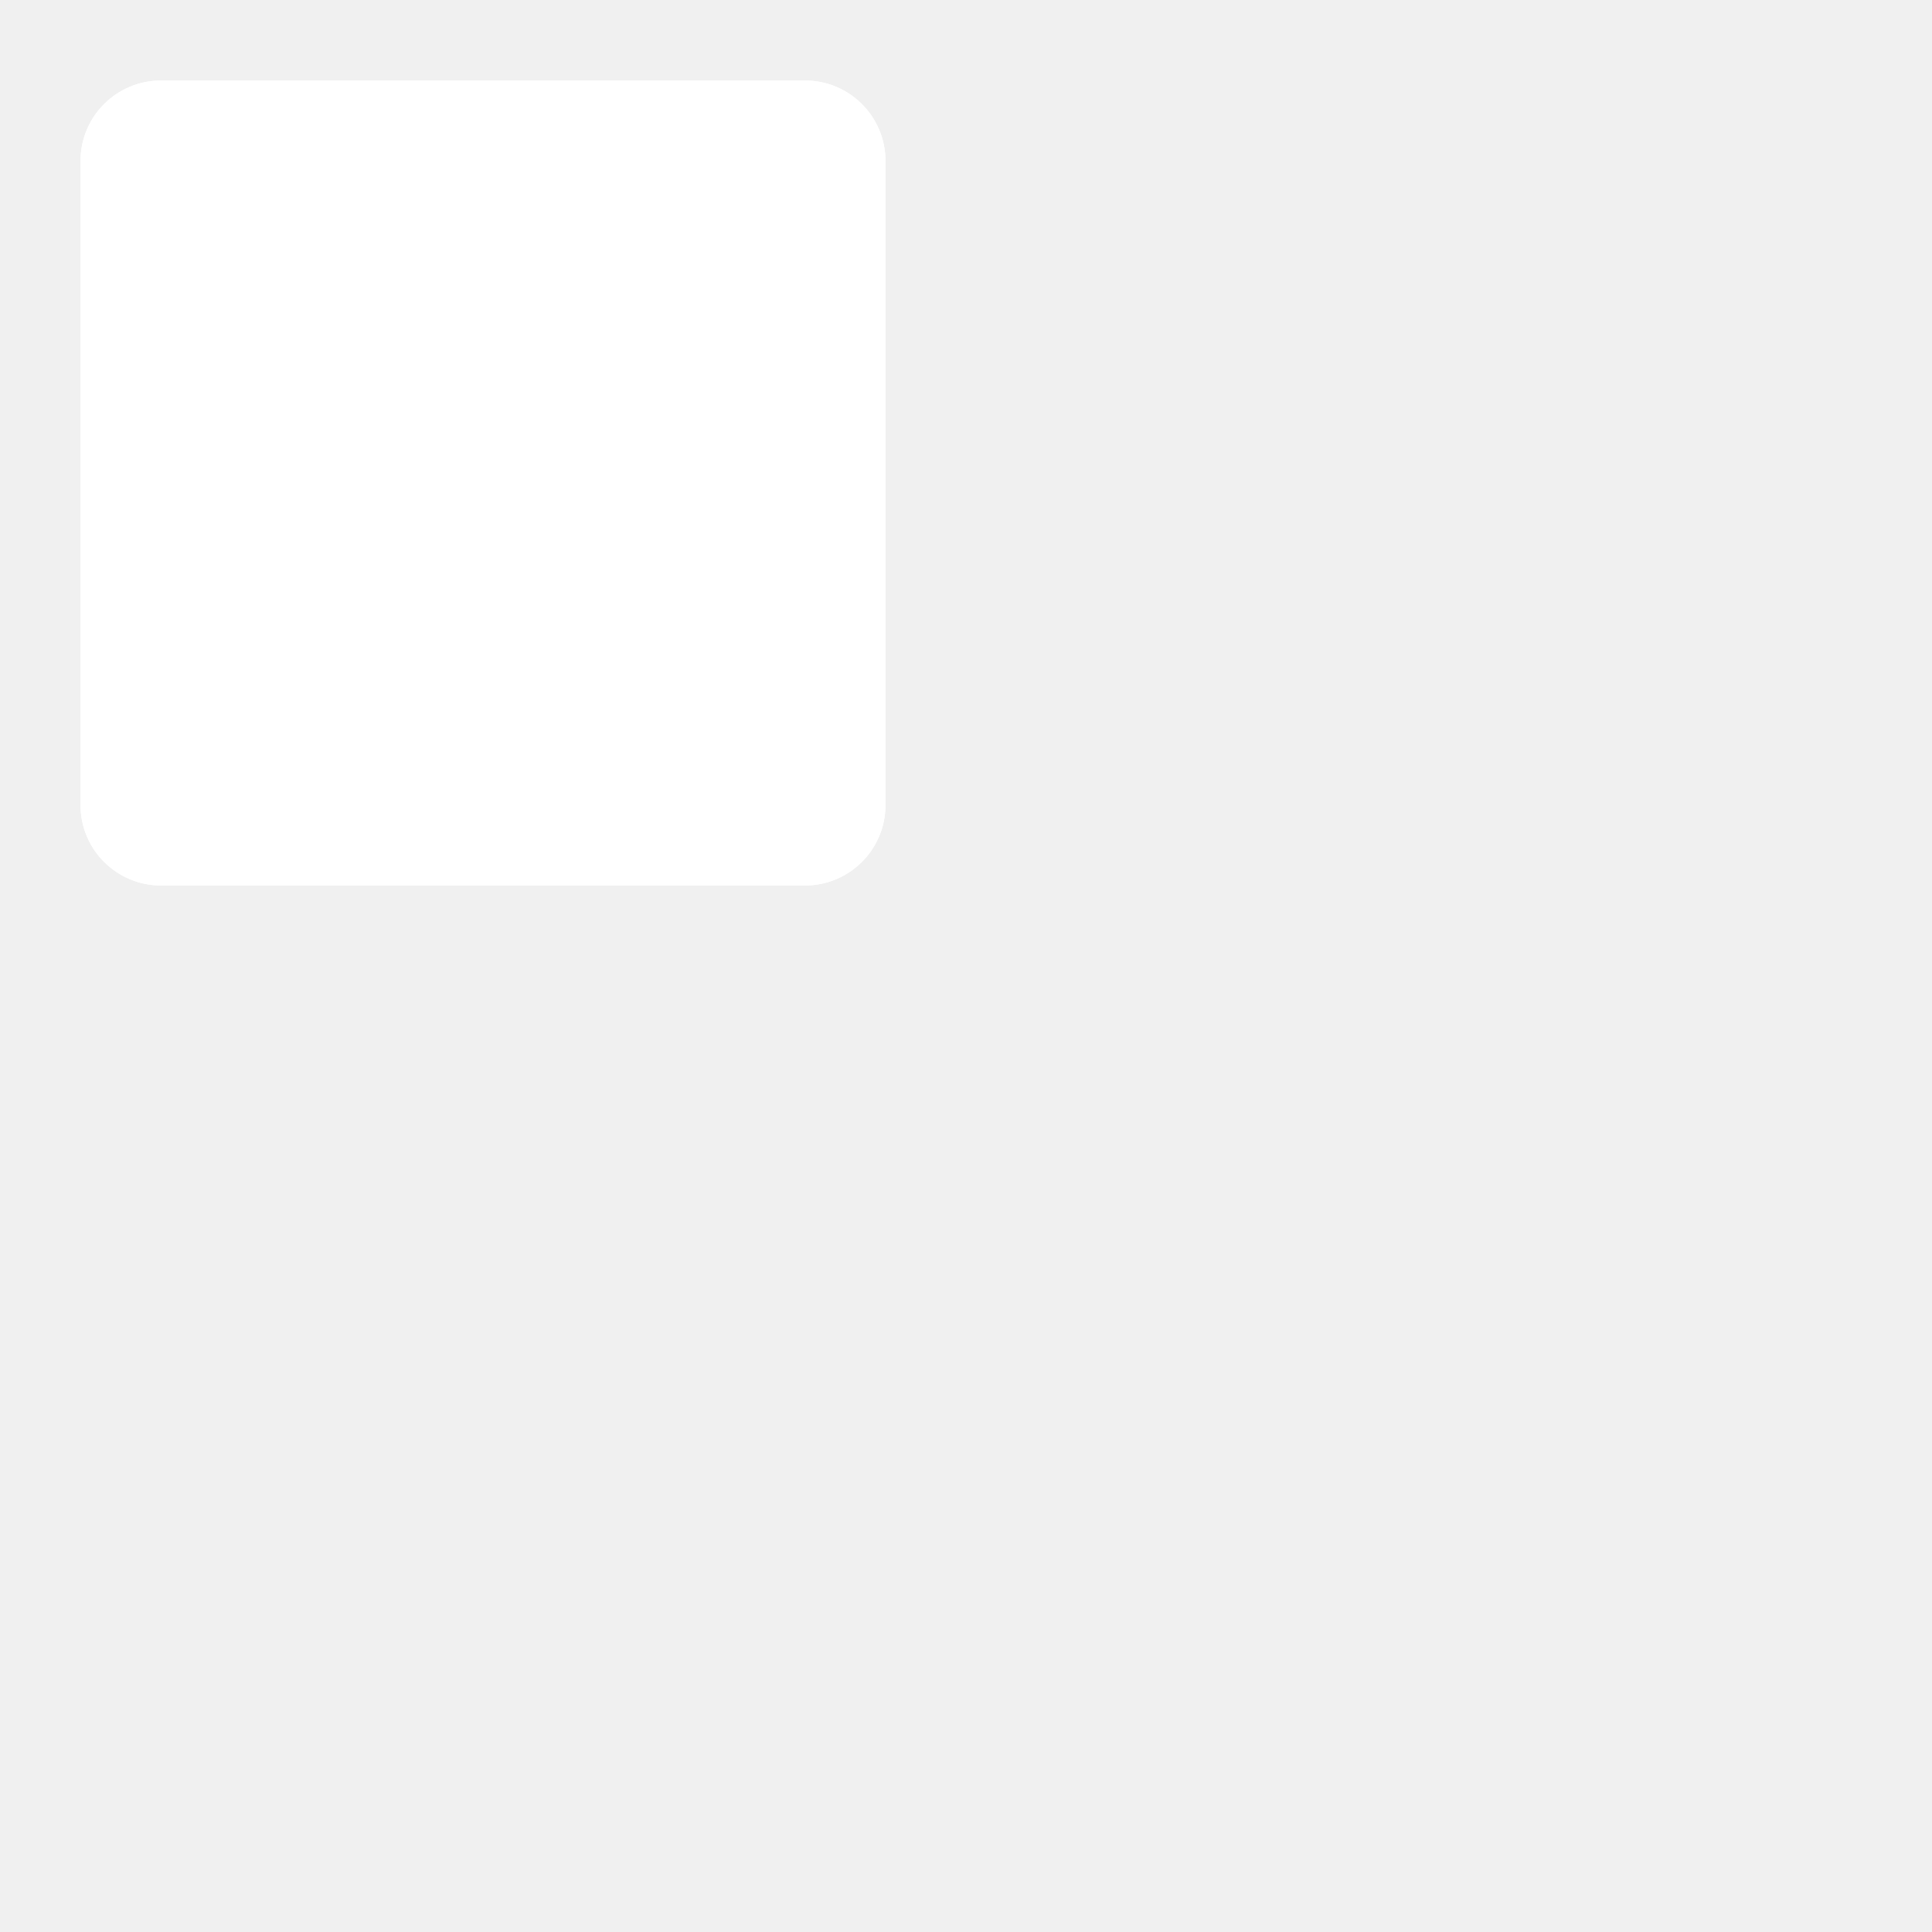
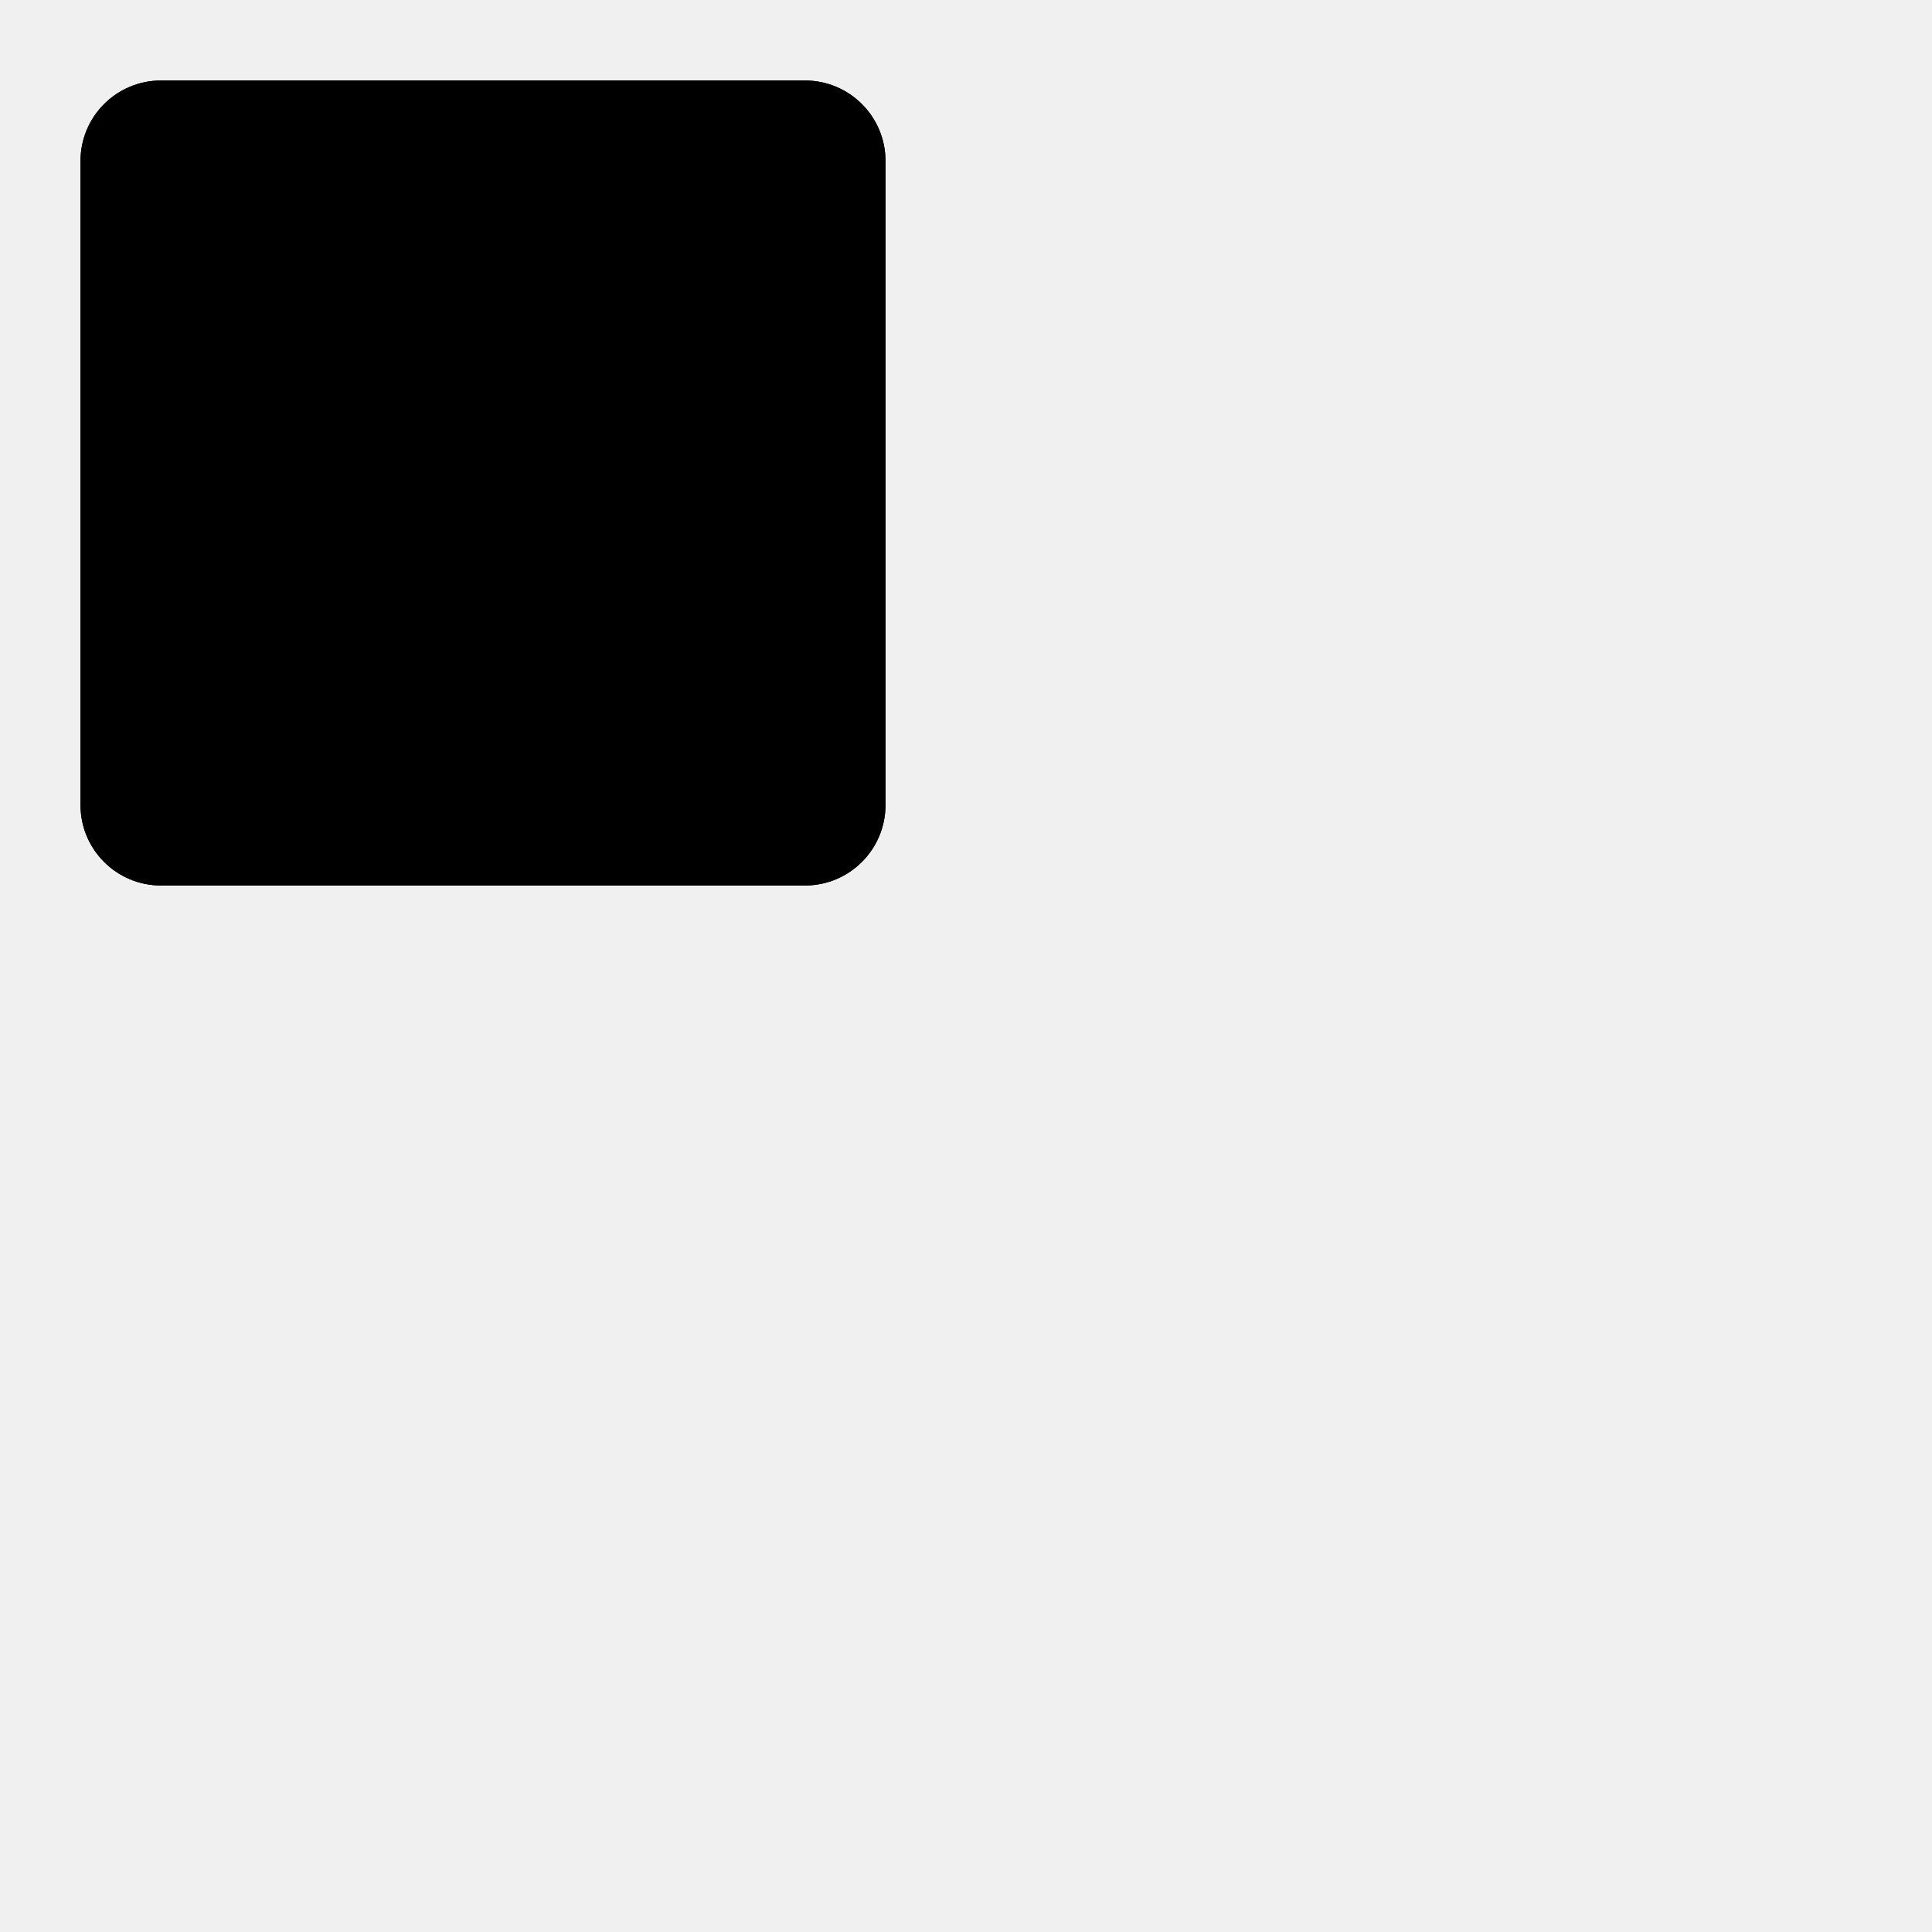
- <svg xmlns="http://www.w3.org/2000/svg" width="36" height="36" fill="#fff" viewBox="0 0 24 24">
+ <svg xmlns="http://www.w3.org/2000/svg" width="15%" height="15%" viewBox="0 0 24 24">
  <style>.spinner_9Mto{animation:spinner_5GqJ 1.6s linear infinite;animation-delay:-1.6s}.spinner_bb12{animation-delay:-1s}@keyframes spinner_5GqJ{12.5%{x:13px;y:1px}25%{x:13px;y:1px}37.5%{x:13px;y:13px}50%{x:13px;y:13px}62.5%{x:1px;y:13px}75%{x:1px;y:13px}87.5%{x:1px;y:1px}}</style>
  <rect class="spinner_9Mto" x="1" y="1" rx="1" width="10" height="10" />
  <rect class="spinner_9Mto spinner_bb12" x="1" y="1" rx="1" width="10" height="10" />
</svg>
